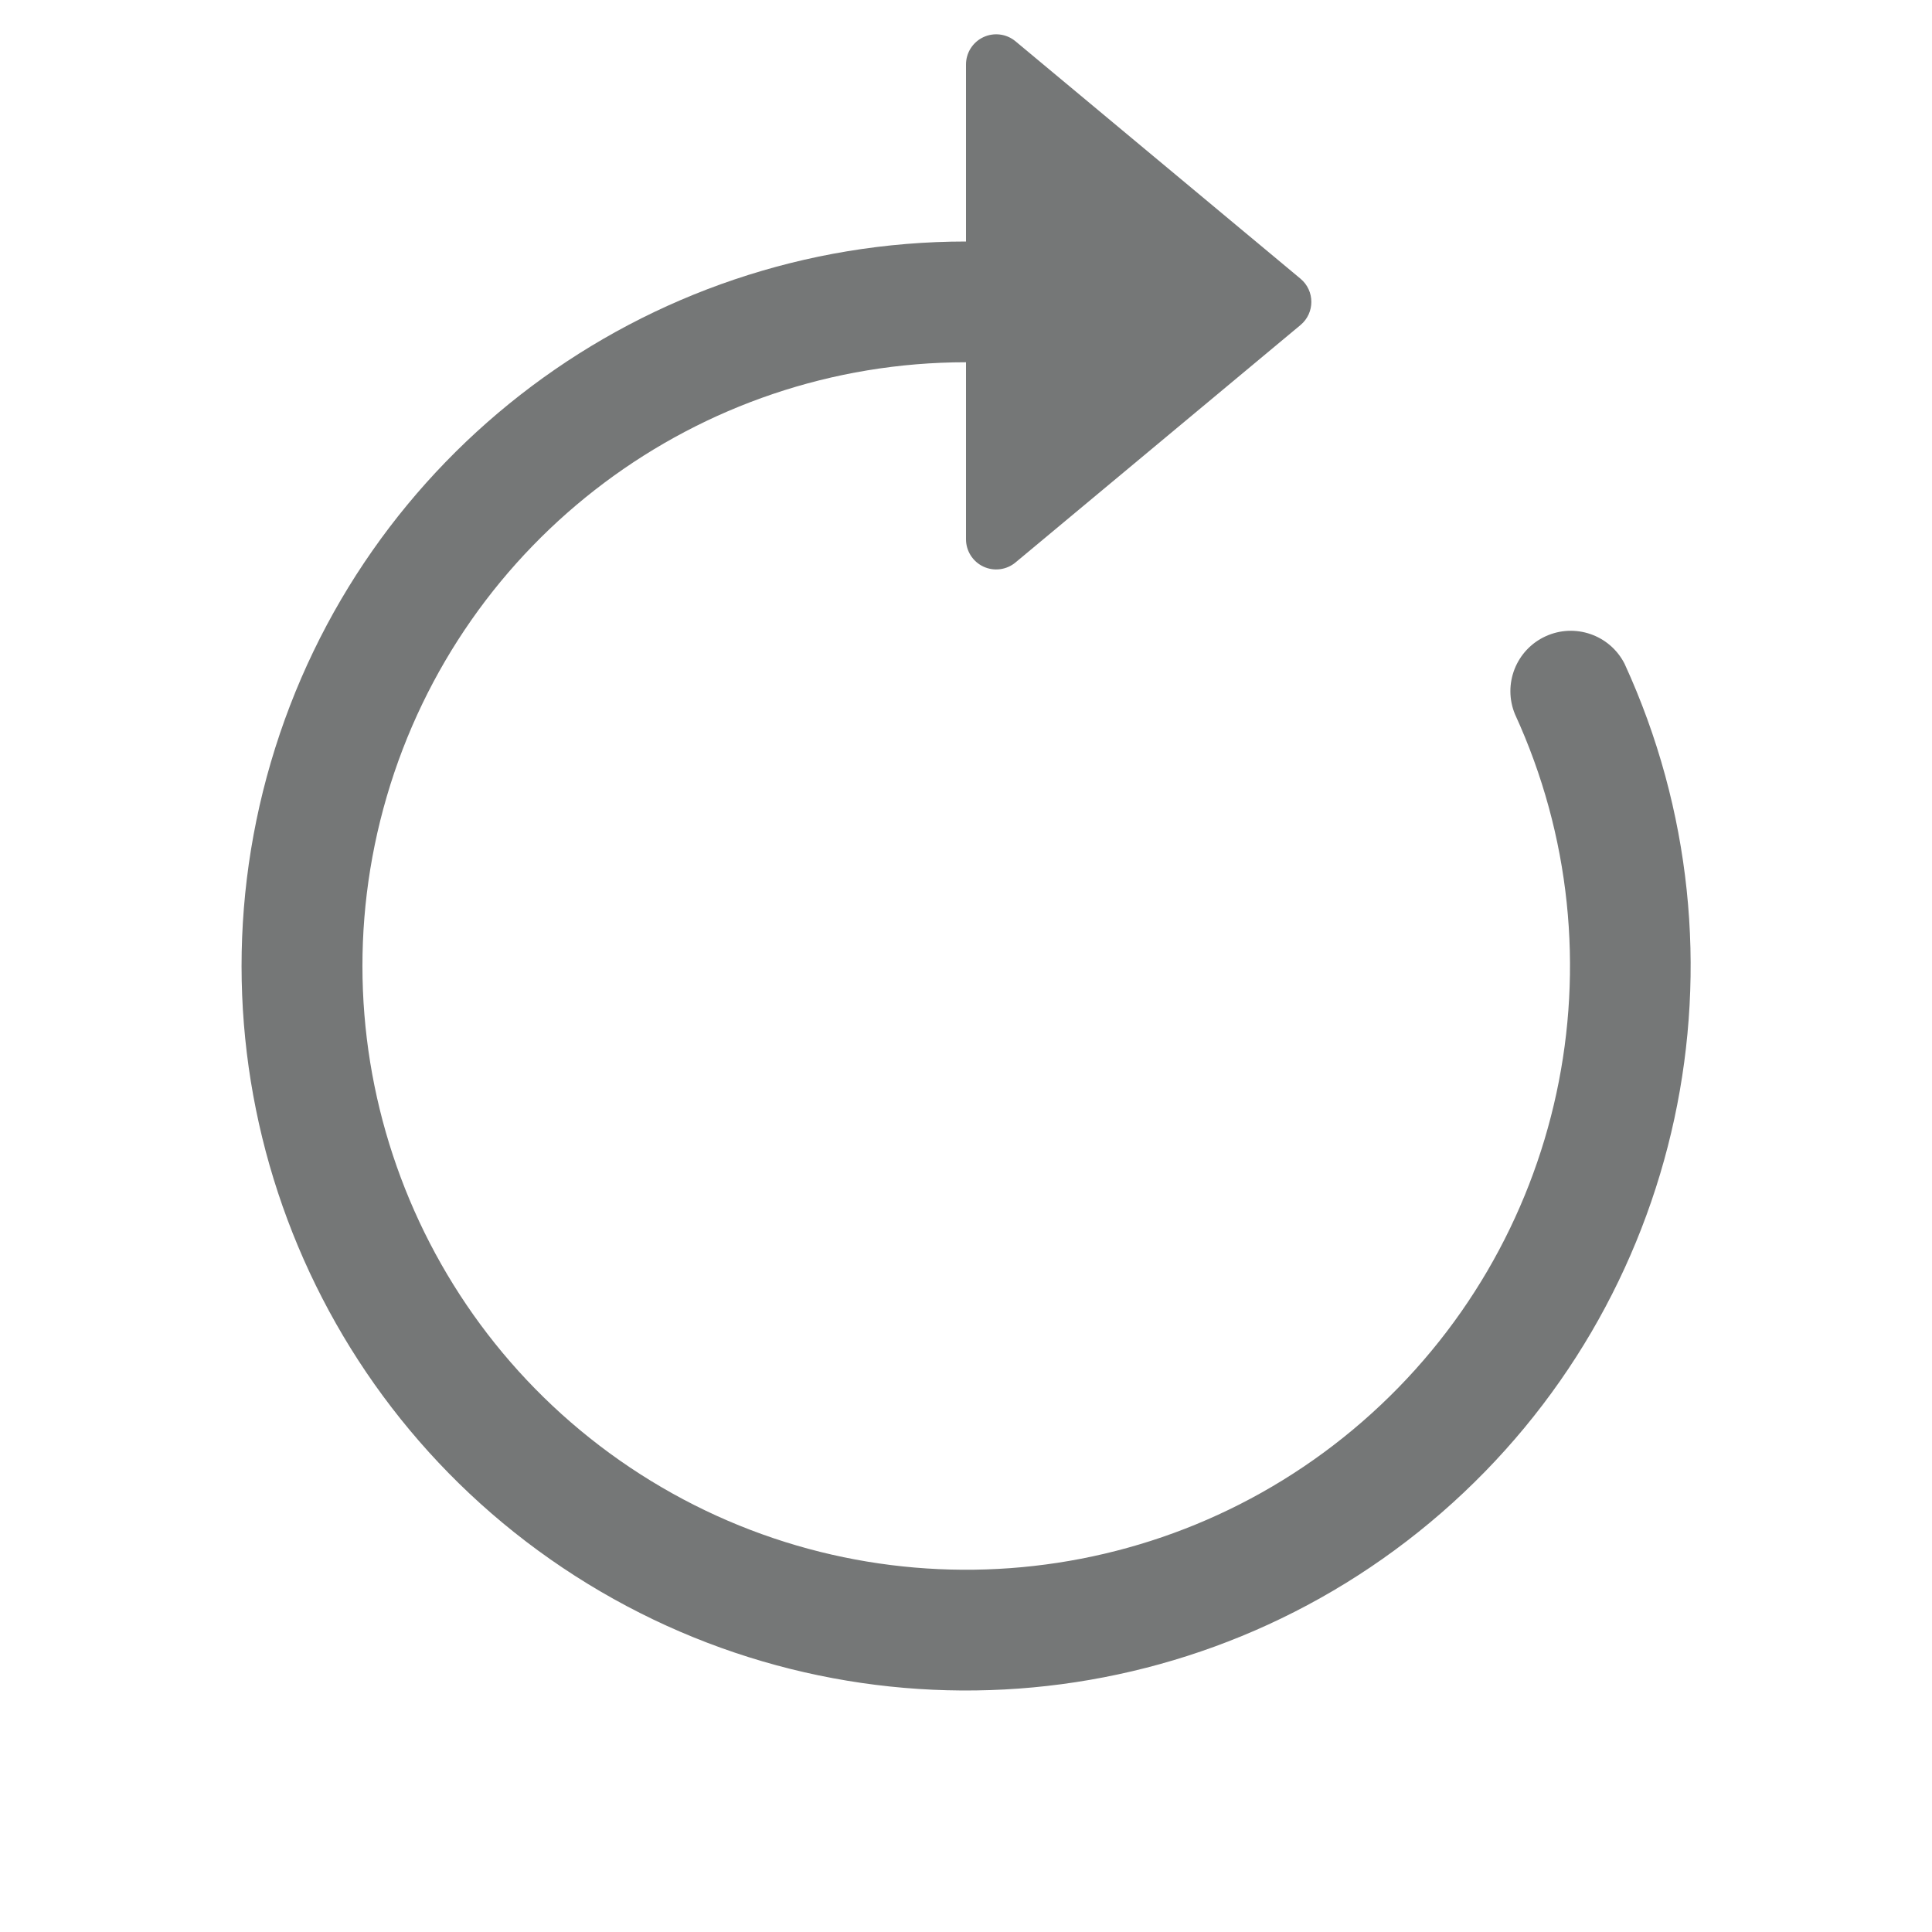
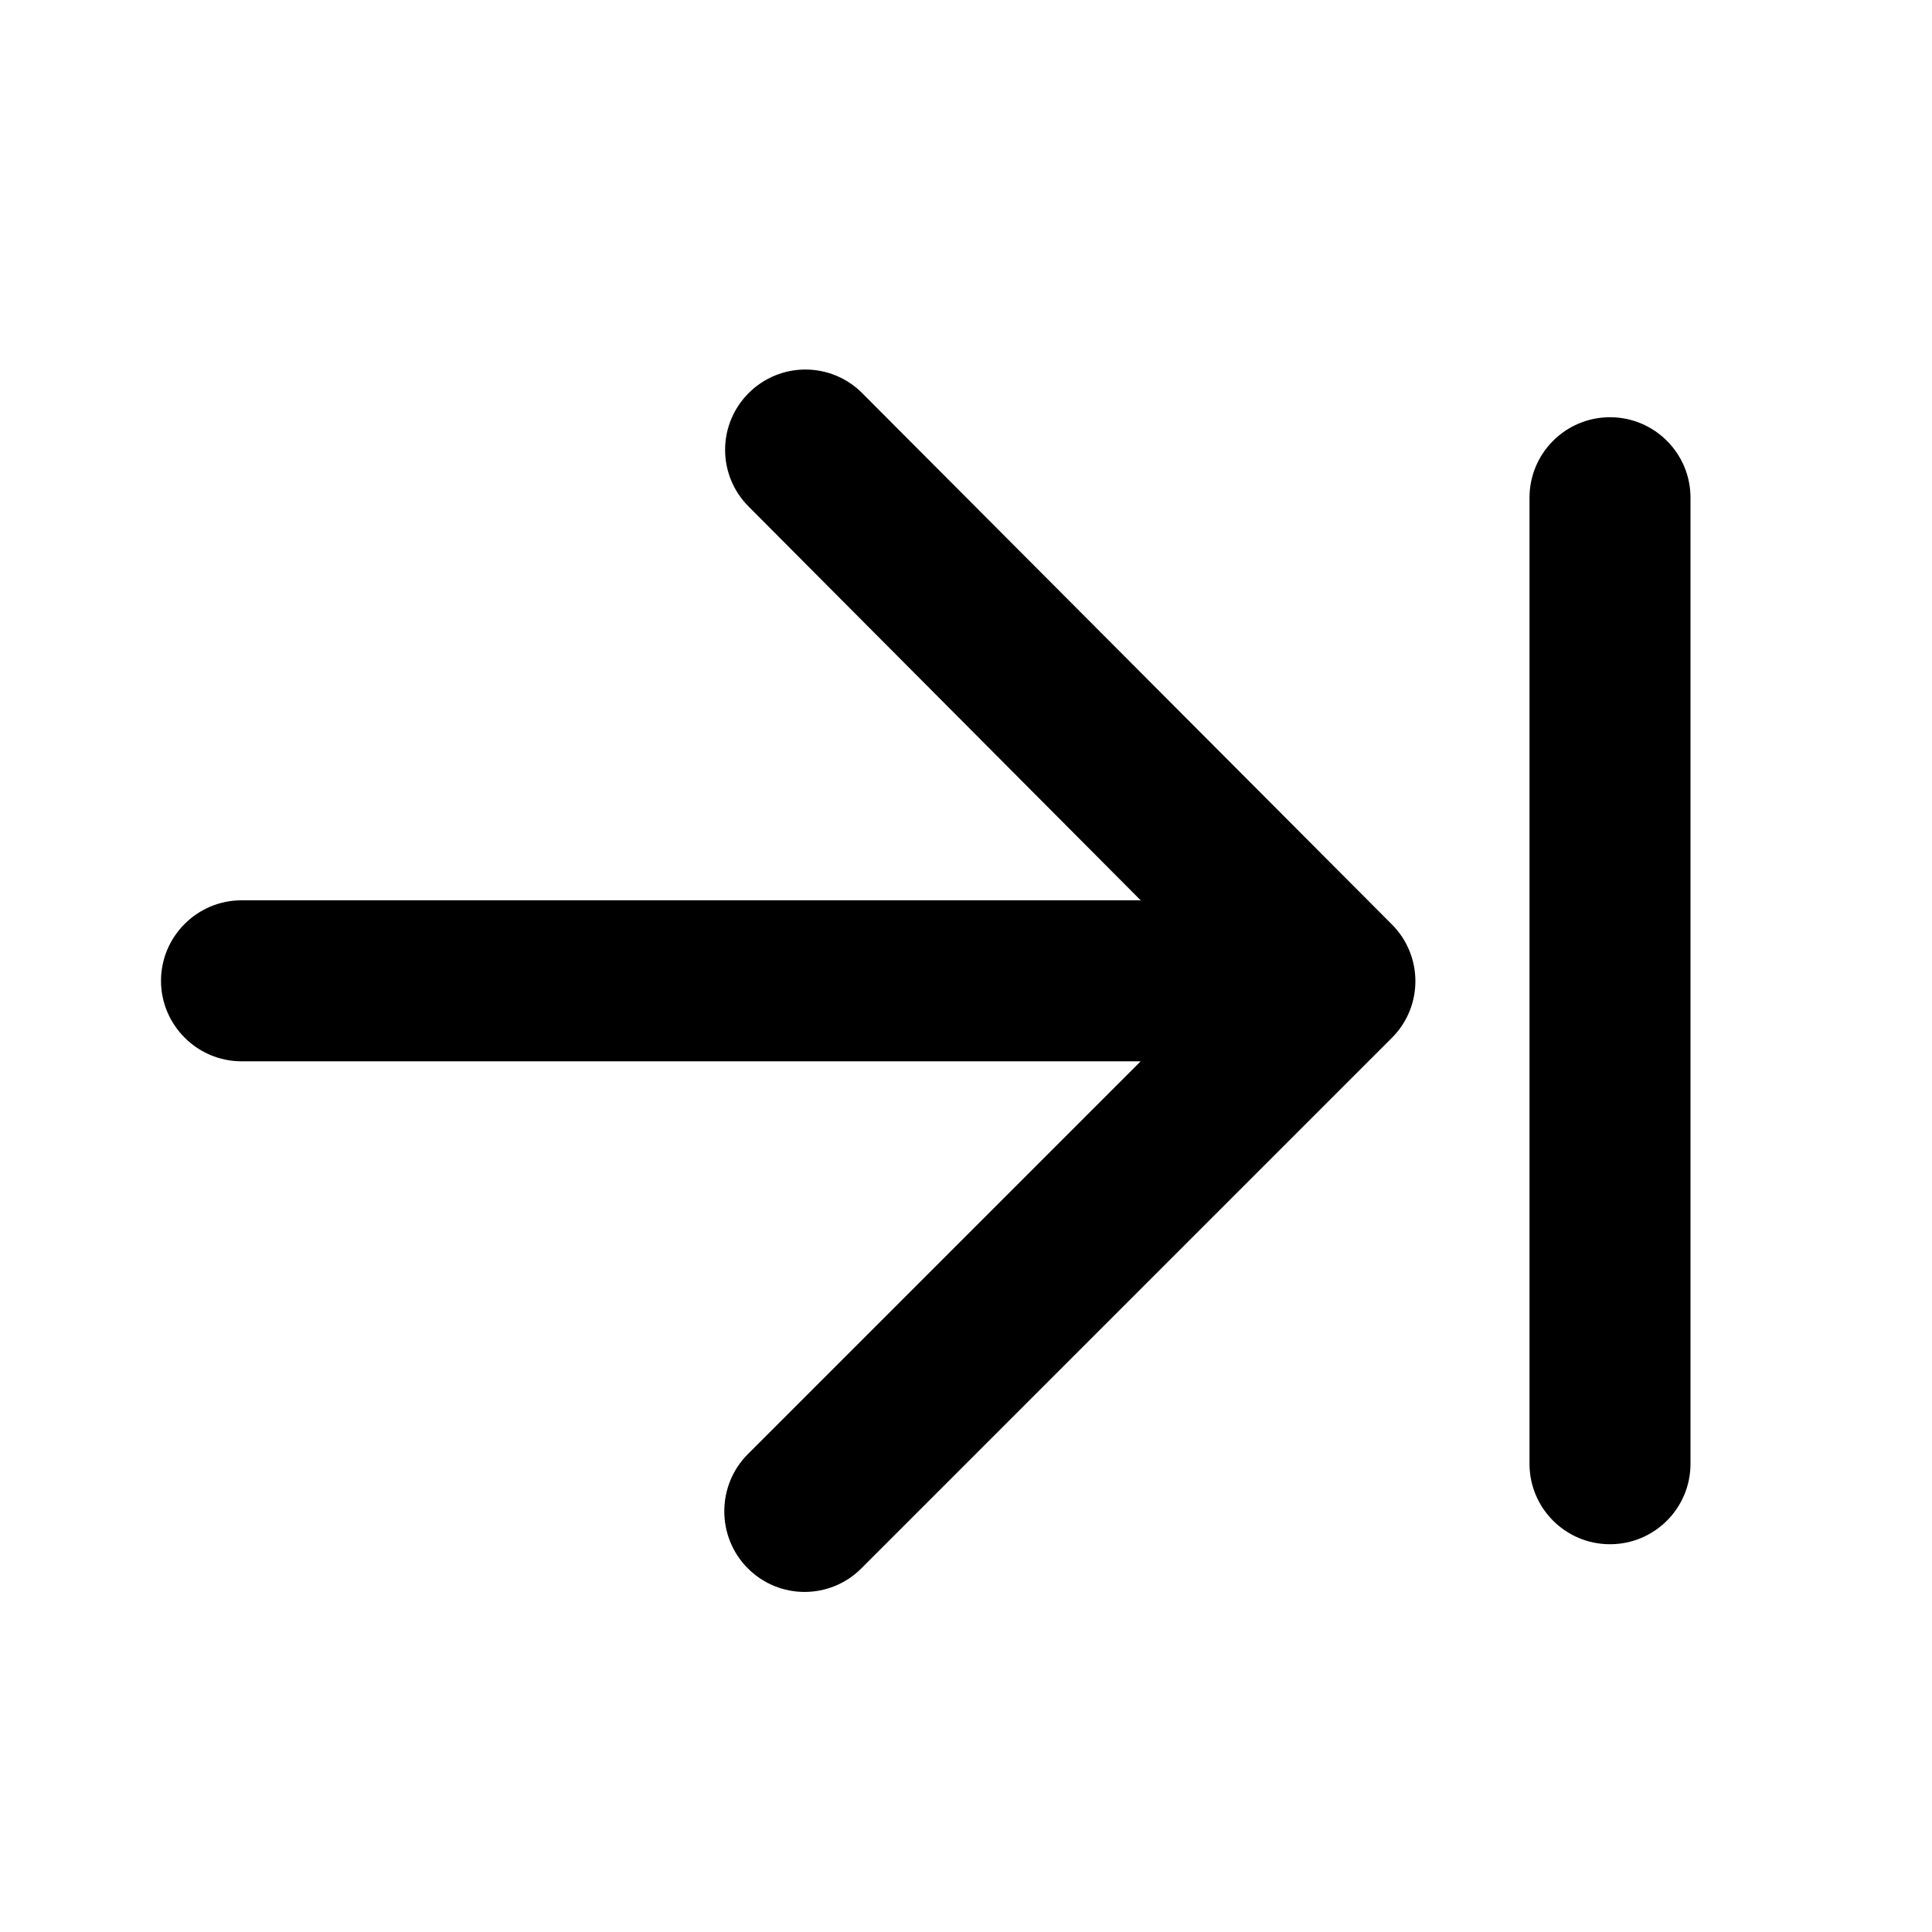
- <svg xmlns="http://www.w3.org/2000/svg" width="16" height="16" fill="#757777" class="bi bi-arrow-clockwise" viewBox="0 0 16 16">
-   <path fill-rule="evenodd" d="M8 3a5 5 0 1 0 4.546 2.914.5.5 0 0 1 .908-.417A6 6 0 1 1 8 2v1z" />
-   <path d="M8 4.466V.534a.25.25 0 0 1 .41-.192l2.36 1.966c.12.1.12.284 0 .384L8.41 4.658A.25.25 0 0 1 8 4.466z" />
+ <svg xmlns="http://www.w3.org/2000/svg" viewBox="0 0 24 24" color="text" width="20px" class="reload">
+   <path d="M3 13.184H14.17L9.29 18.064C8.9 18.453 8.9 19.093 9.29 19.483C9.68 19.873 10.31 19.873 10.7 19.483L17.29 12.893C17.68 12.504 17.68 11.873 17.29 11.483L10.71 4.883C10.32 4.493 9.69 4.493 9.3 4.883C8.91 5.273 8.91 5.903 9.3 6.293L14.17 11.184H3C2.45 11.184 2 11.633 2 12.184C2 12.733 2.45 13.184 3 13.184Z" />
+   <path d="M20 5.183C20.552 5.183 21 5.631 21 6.183V18.183C21 18.736 20.552 19.183 20 19.183C19.448 19.183 19 18.736 19 18.183V6.183C19 5.631 19.448 5.183 20 5.183Z" />
</svg>
